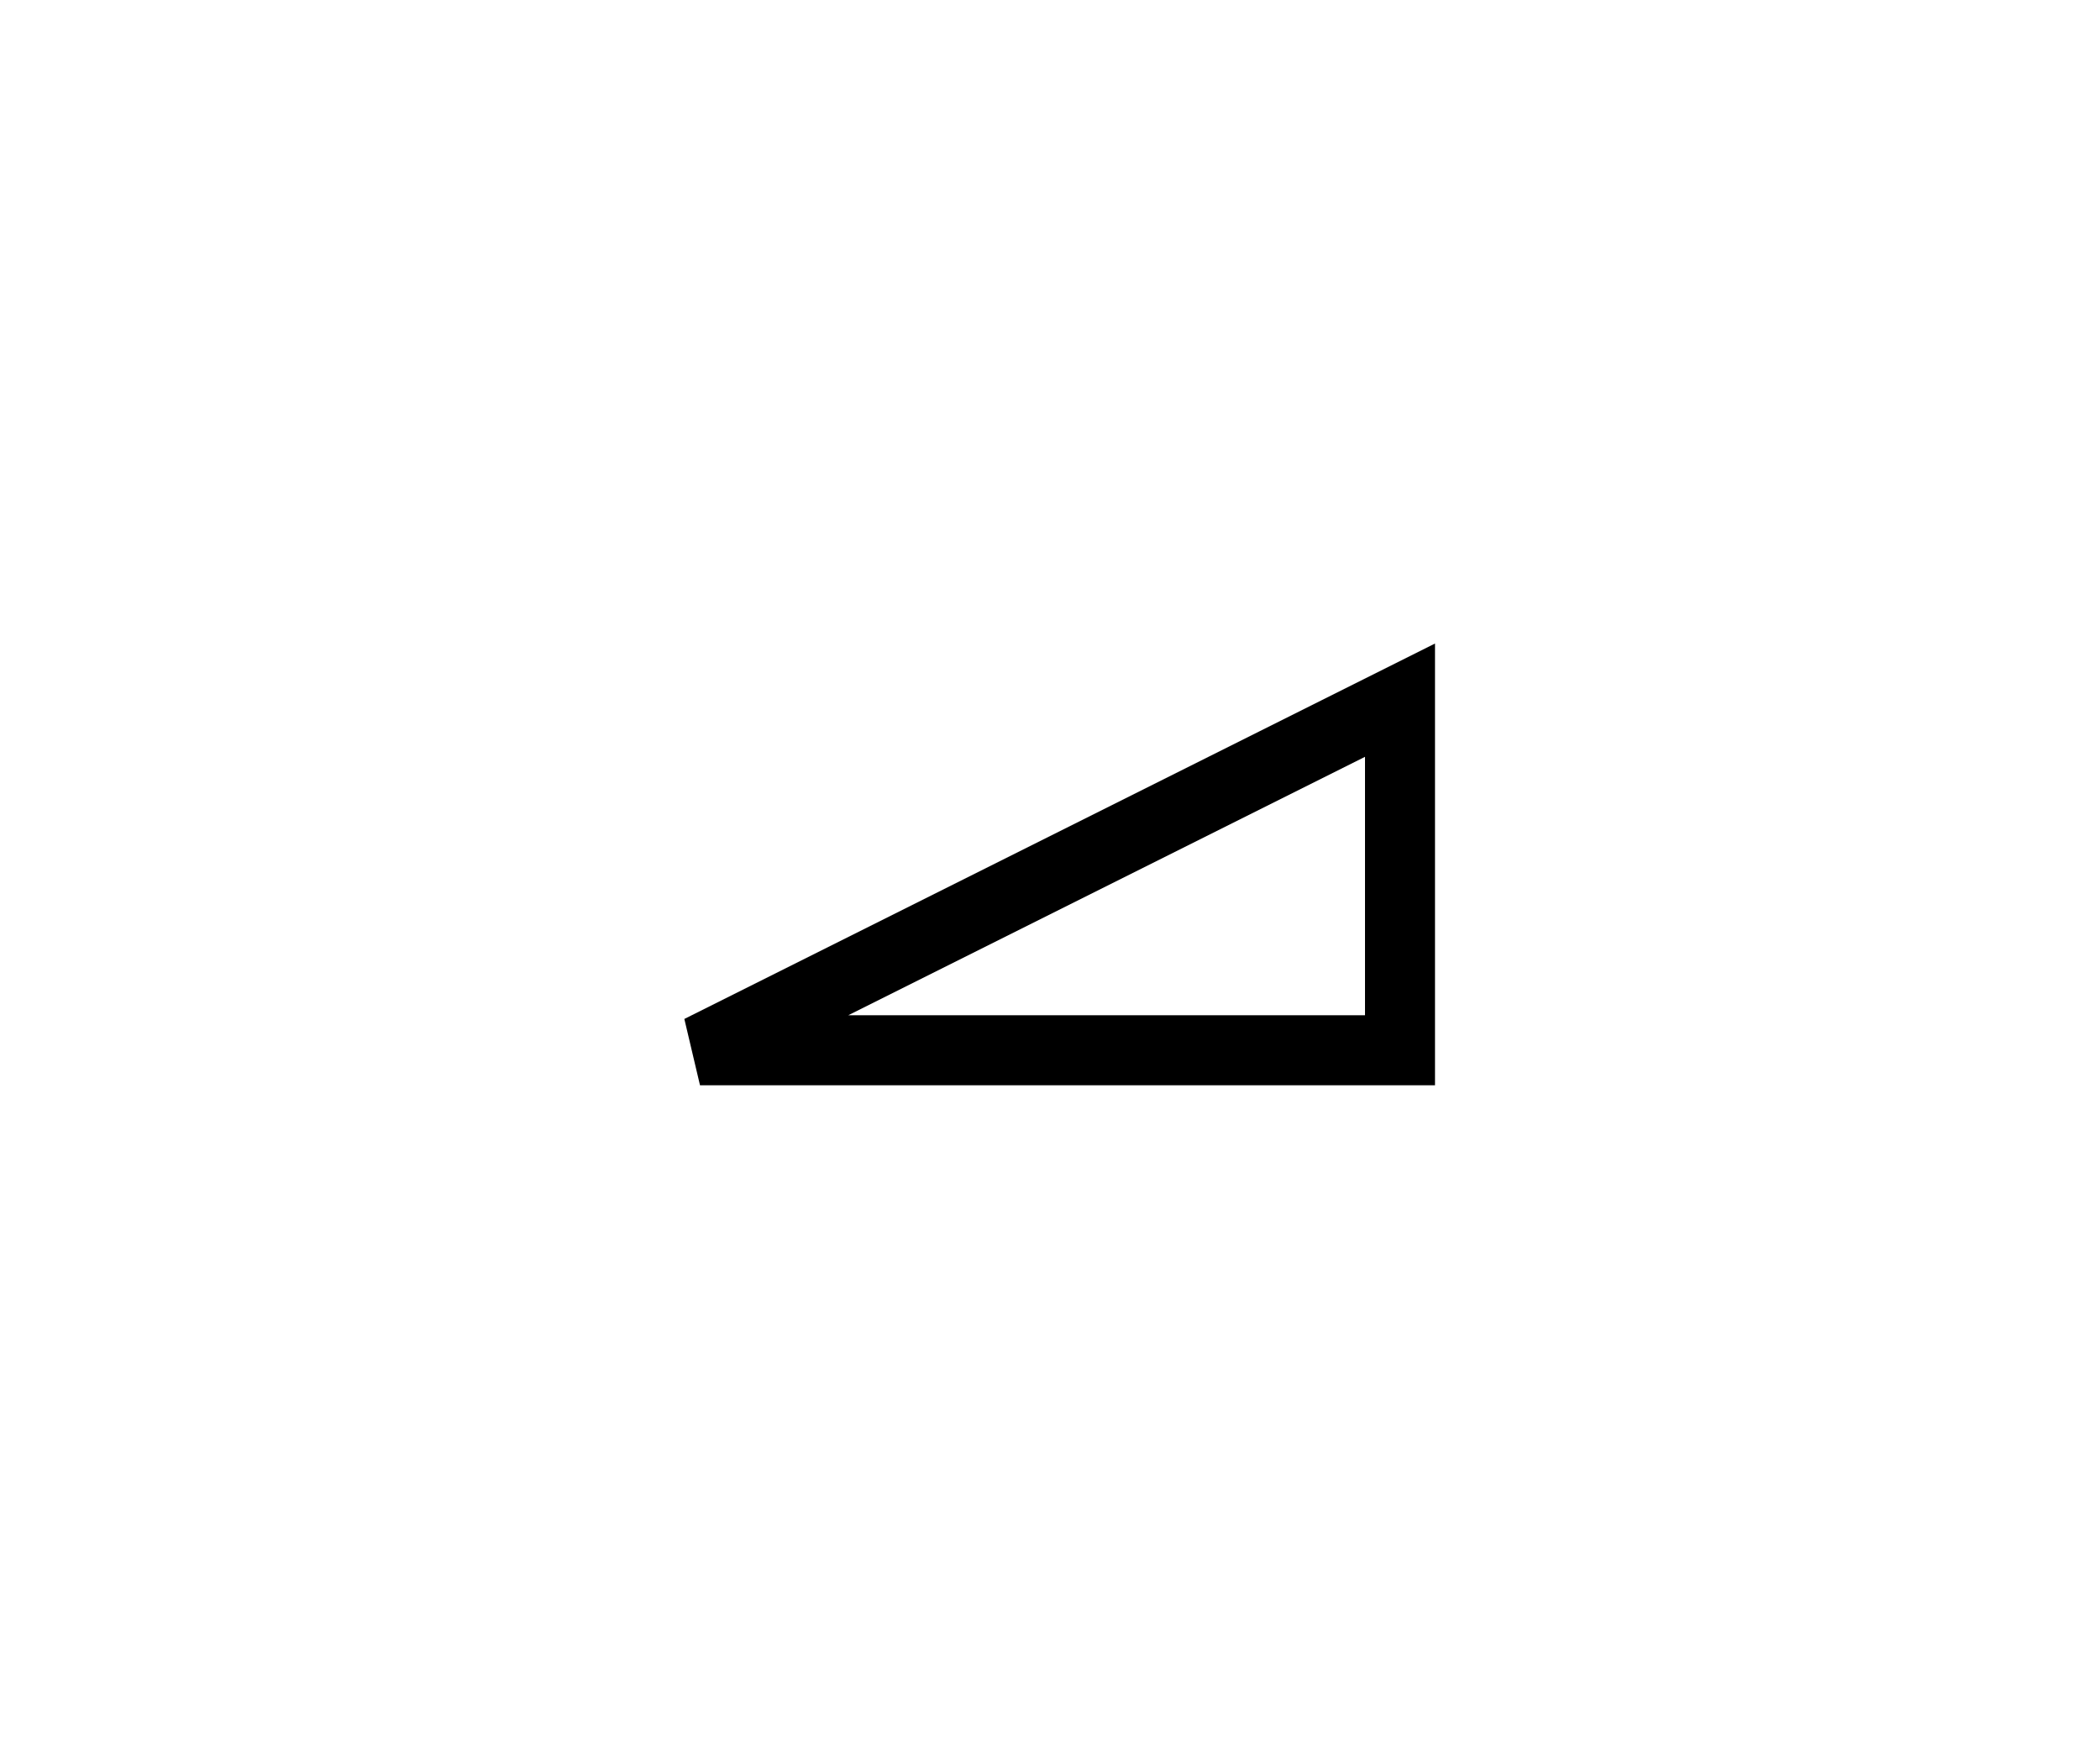
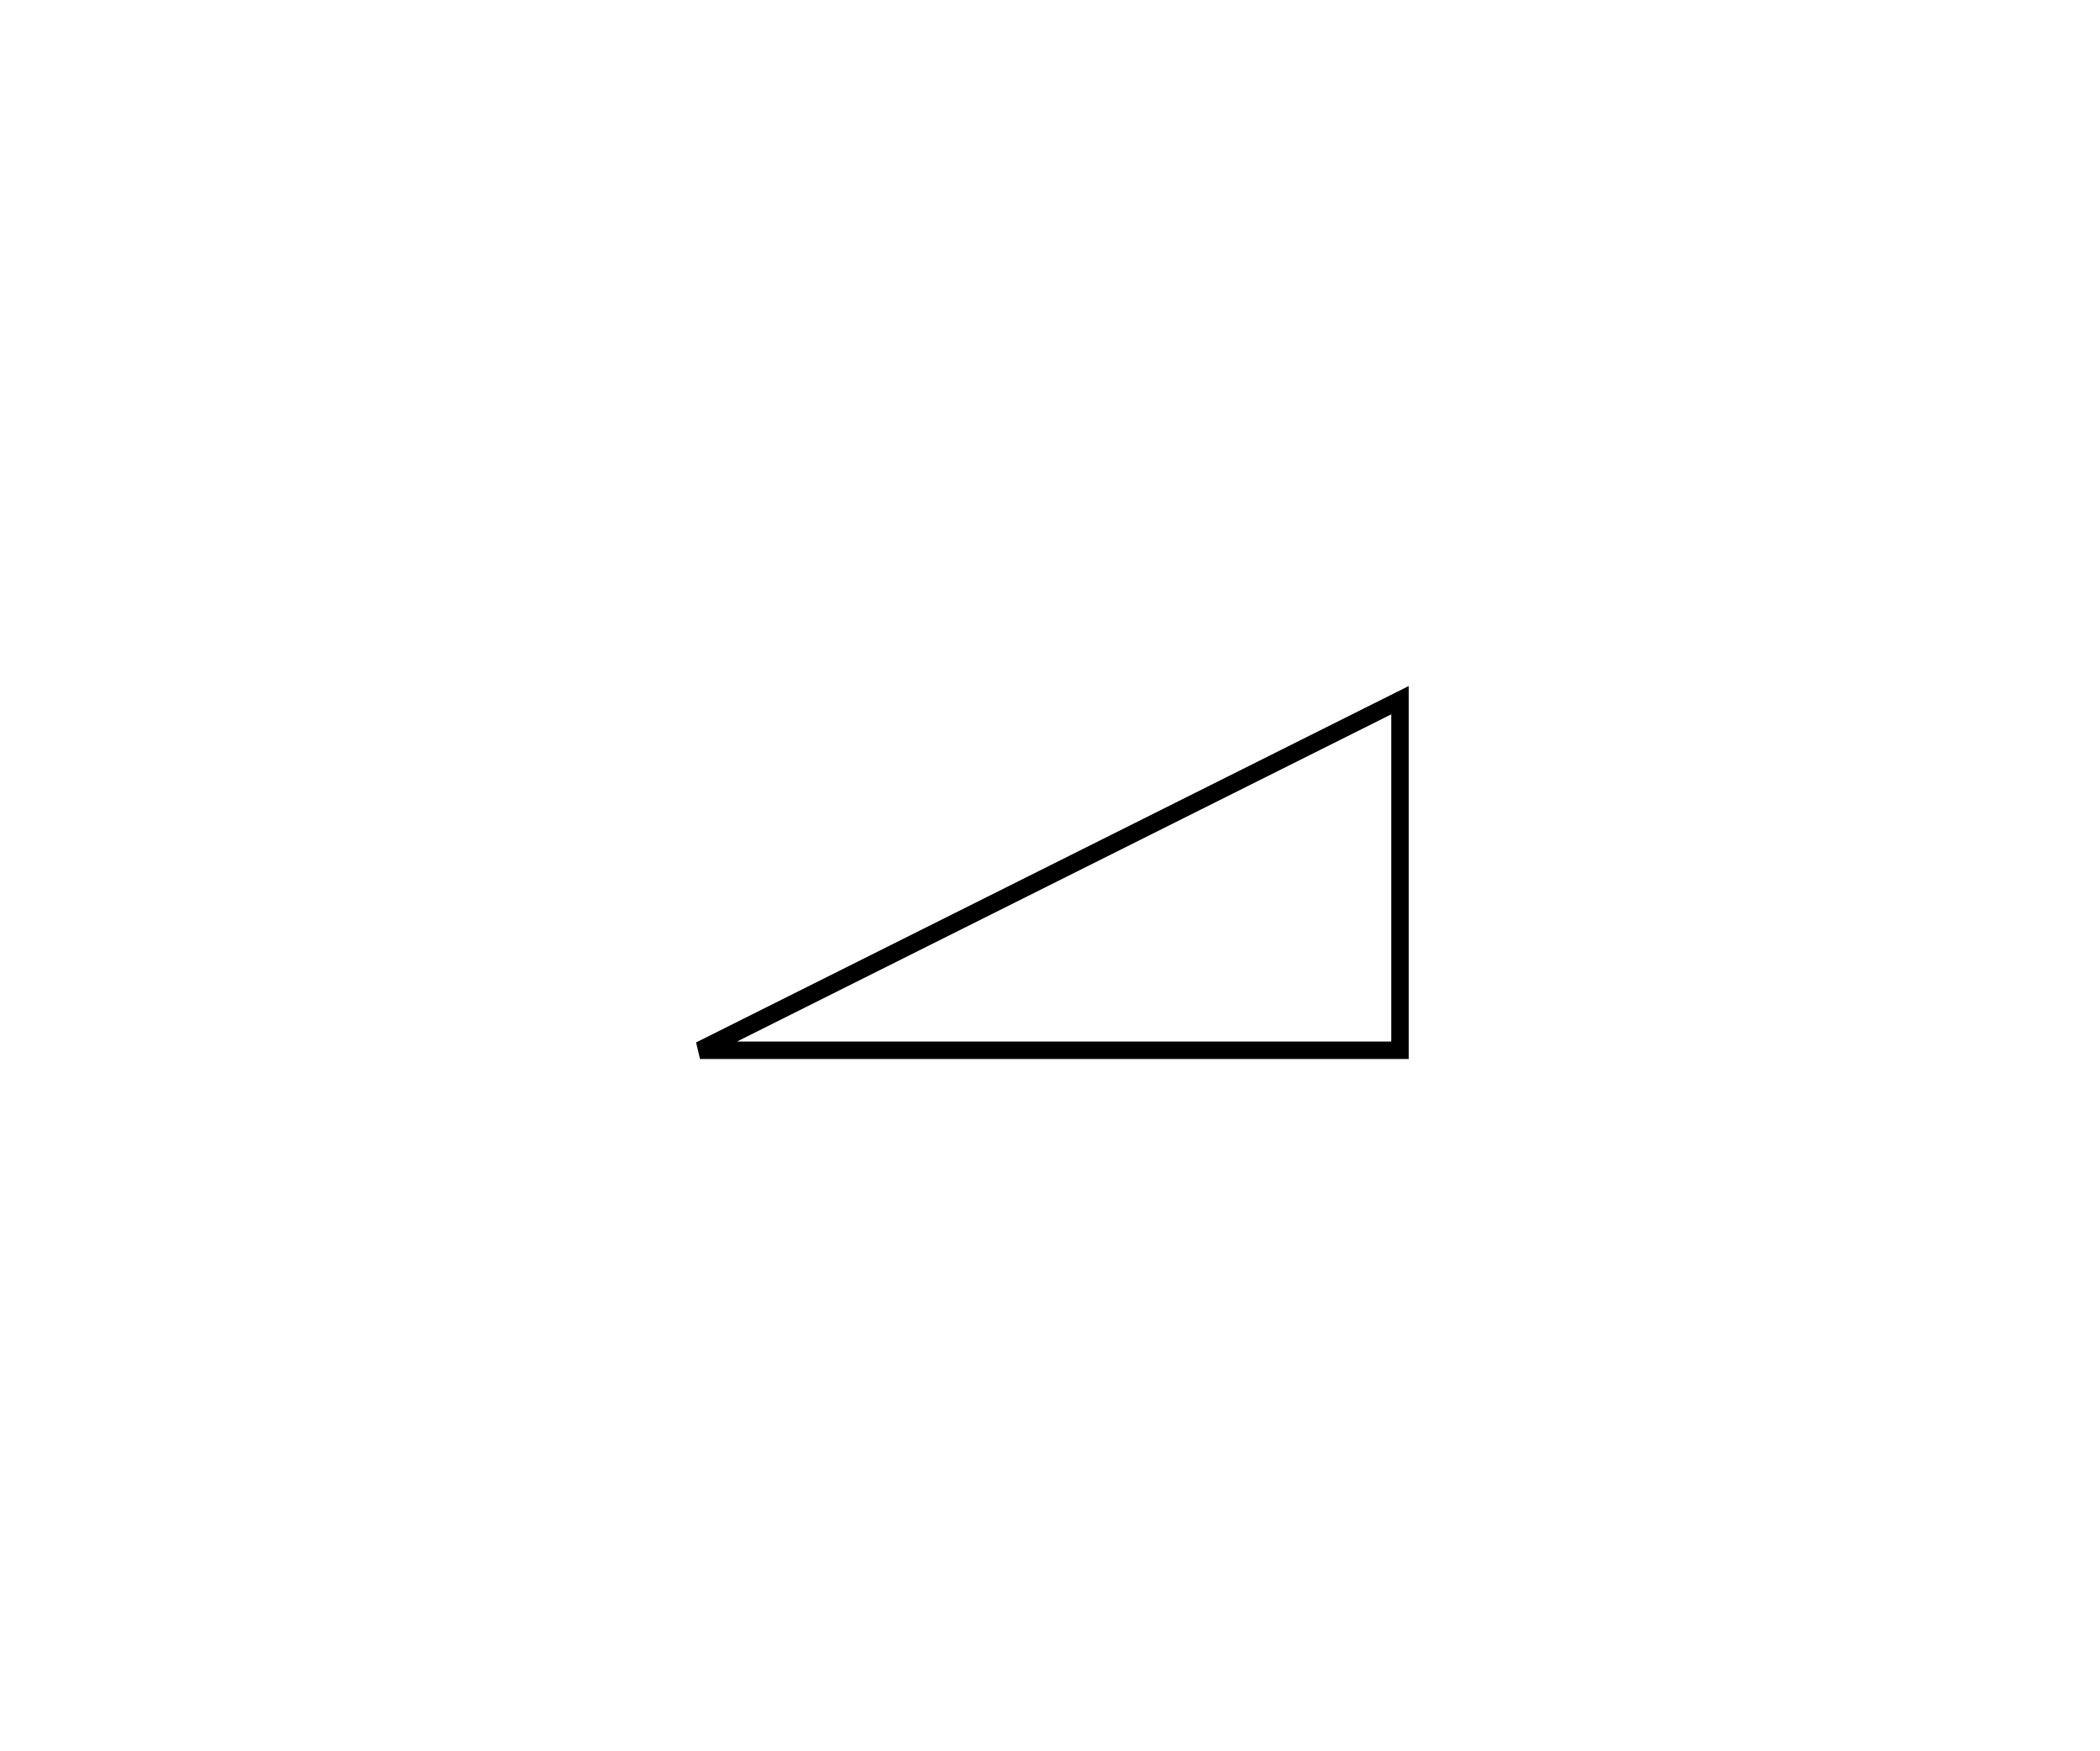
<svg xmlns="http://www.w3.org/2000/svg" version="1.1" width="30" height="25" viewBox="-10 -15 30 25">
  <g transform="matrix(1 0 0 -1 0 0)" font-family="Inter, -apple-system, BlinkMacSystemFont, &quot;Segoe UI&quot;, Roboto, &quot;Helvetica Neue&quot;, Arial, sans-serif">
-     <path d="M 0 0 L 10 0 L 10 5 Z" fill="none" stroke="black" />
+     <path d="M 0 0 L 10 0 L 10 5 Z" fill="none" stroke="black" stroke-width="0.25" />
  </g>
</svg>
